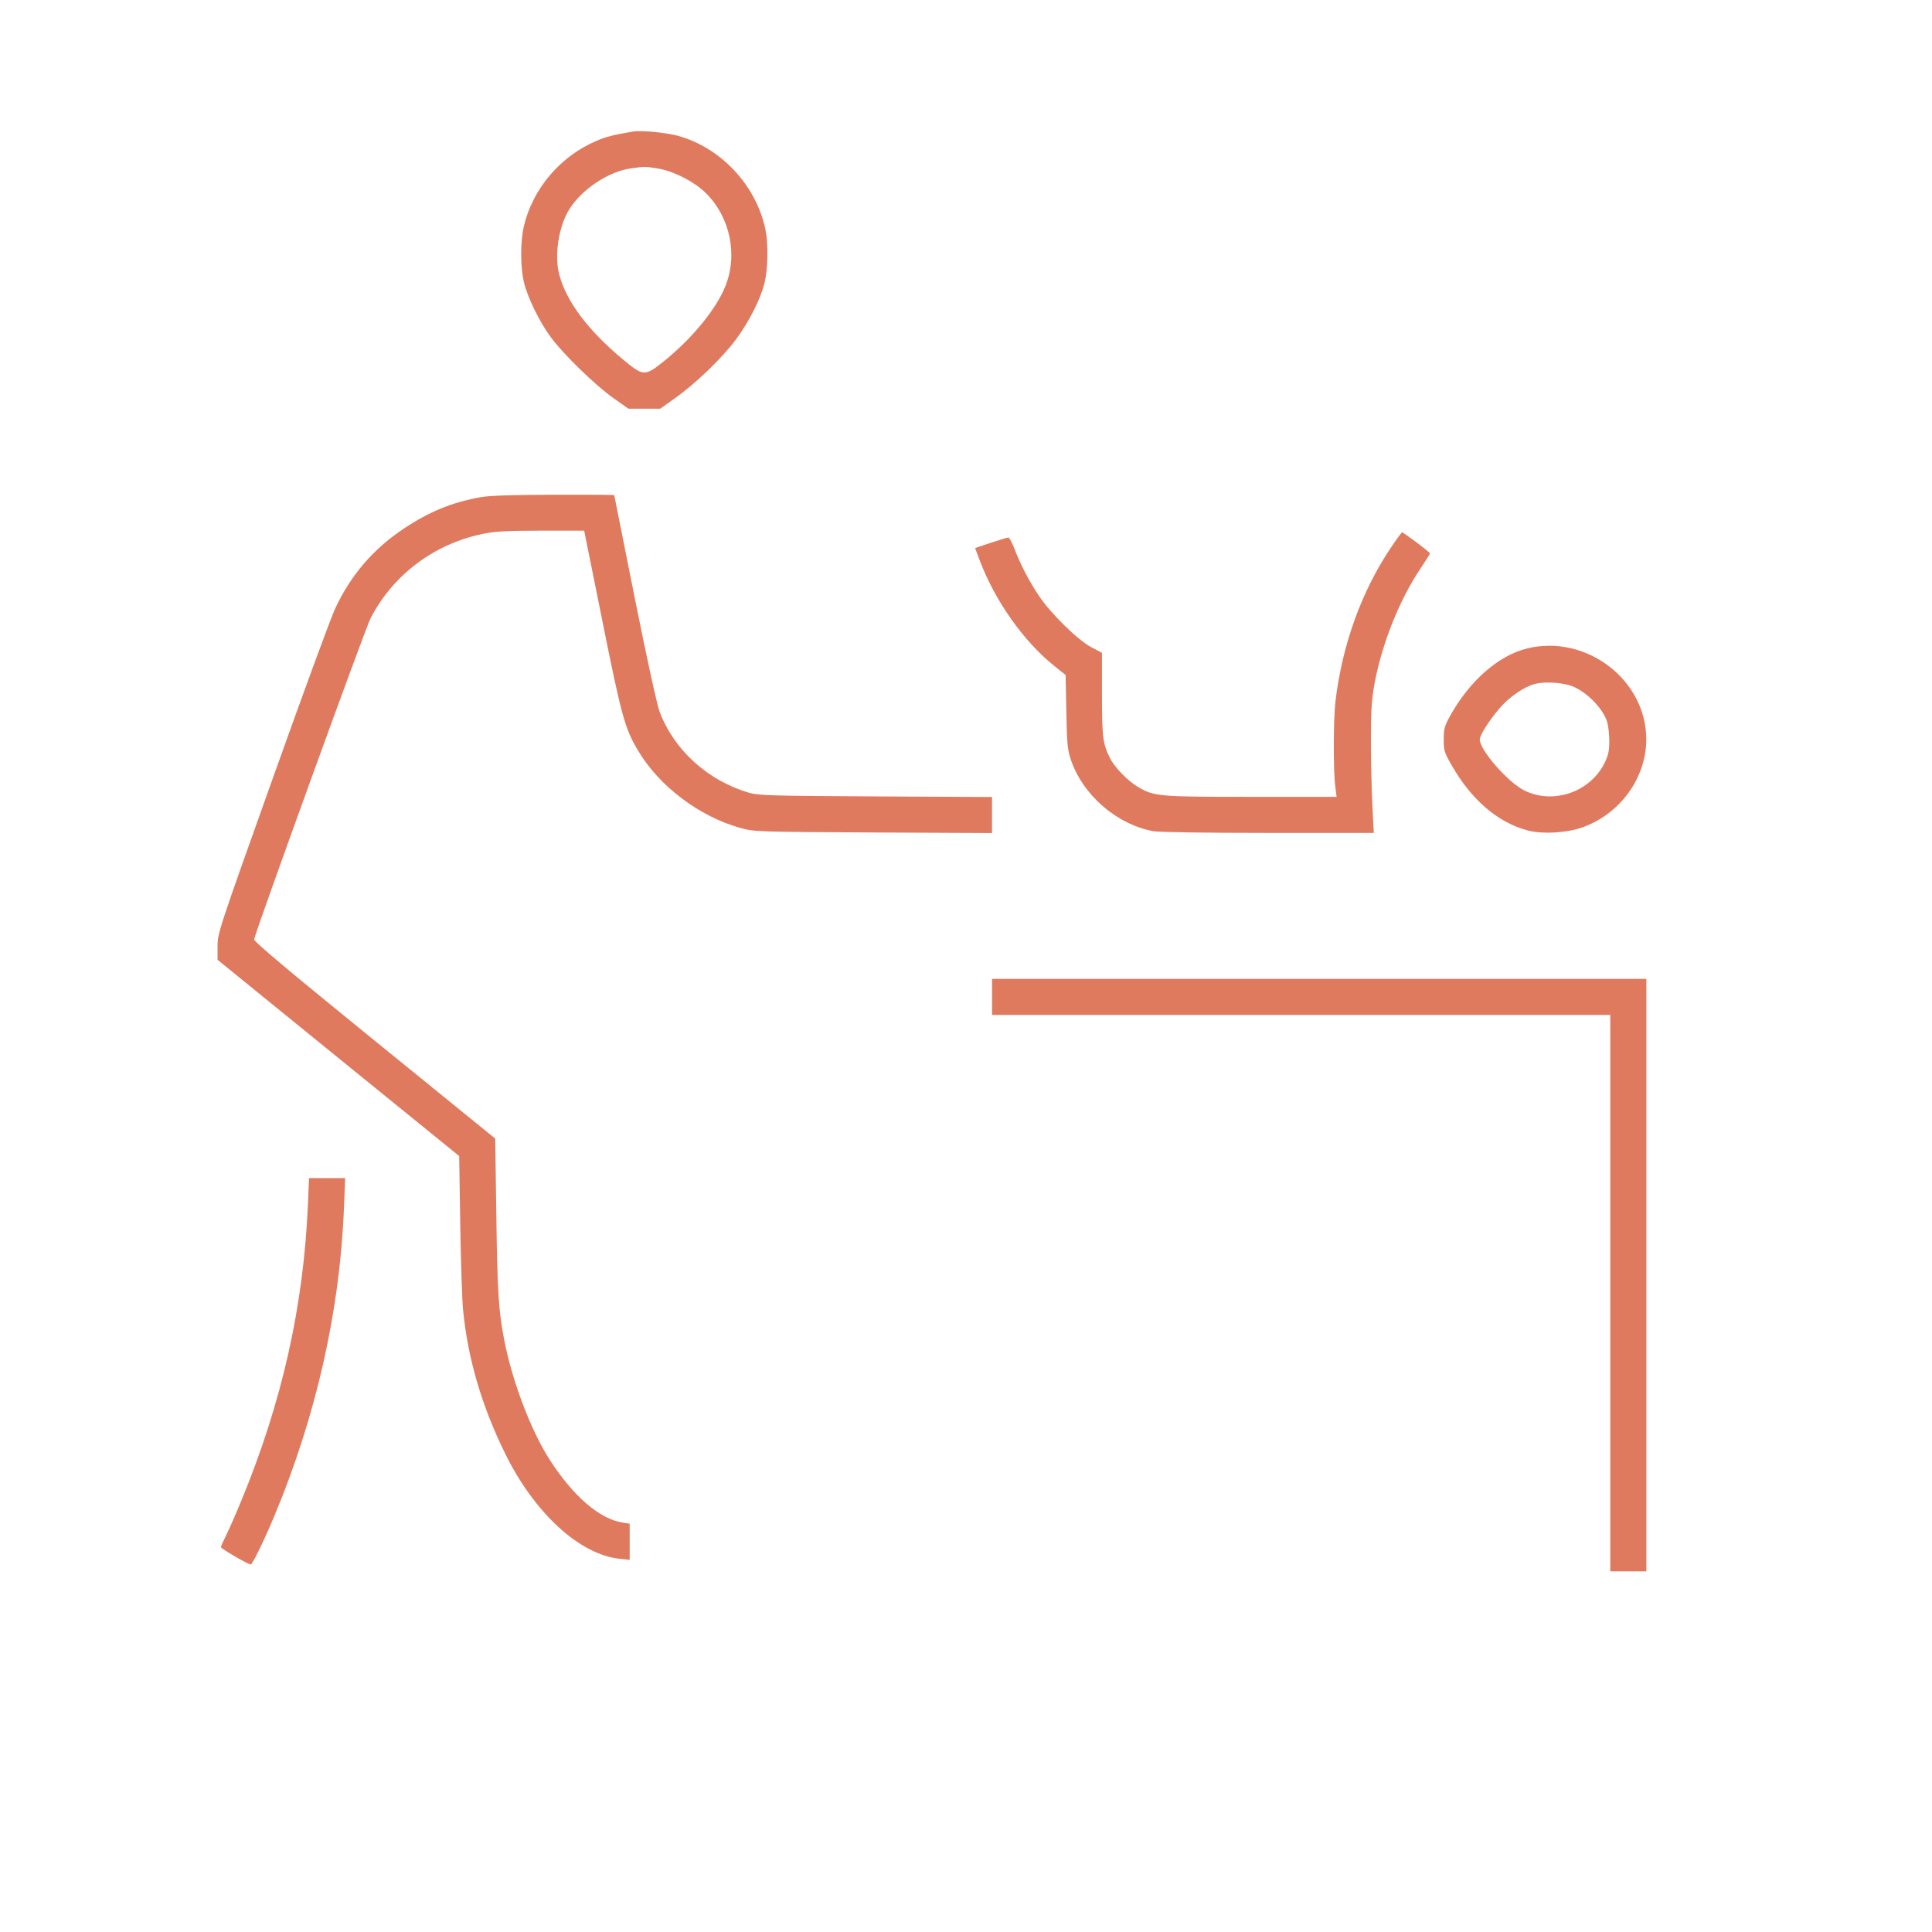
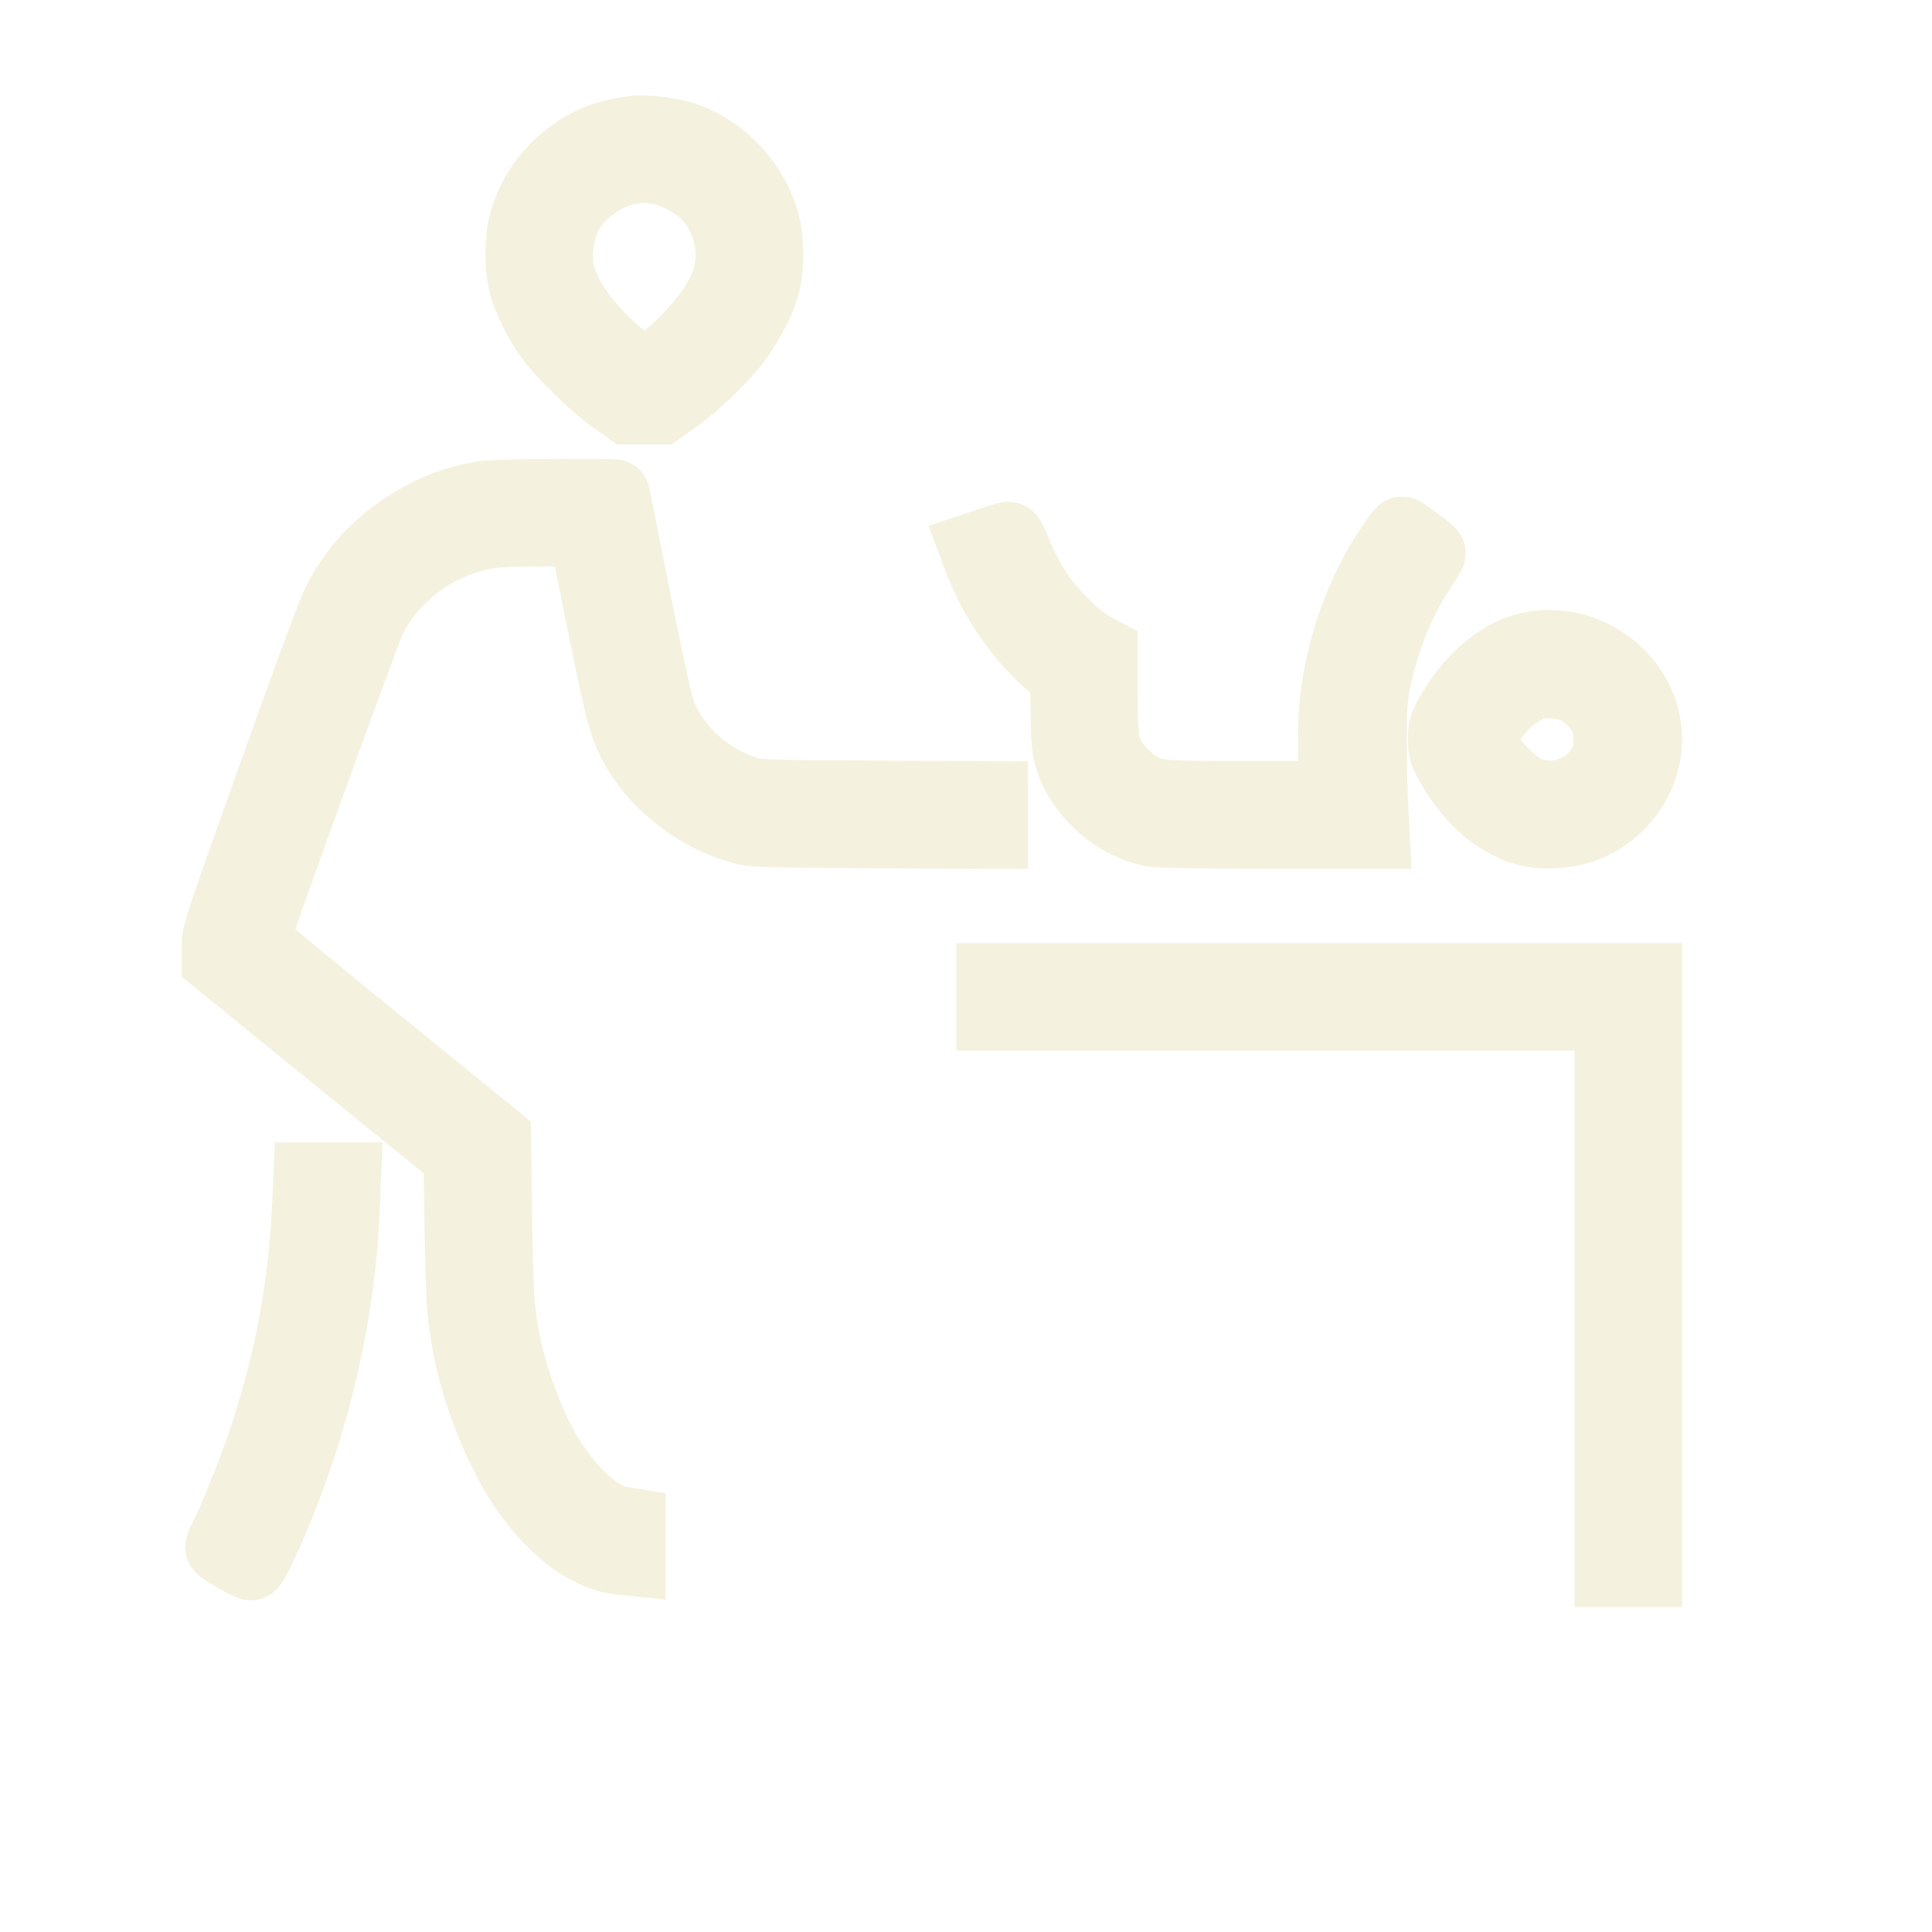
<svg xmlns="http://www.w3.org/2000/svg" viewBox="-1 0 27 27" version="1.1" style="background-color: #3d405b; border-radius: 50%" id="baby-changing-table-icon">
-   <path d="M7.848 1.838C7.573 1.885 7.48 1.908 7.344 1.965C6.835 2.178 6.445 2.634 6.321 3.162C6.271 3.378 6.271 3.737 6.323 3.948C6.375 4.163 6.541 4.502 6.7 4.716C6.873 4.951 7.319 5.384 7.57 5.562L7.782 5.712 8.004 5.712L8.226 5.712 8.437 5.562C8.719 5.362 9.086 5.009 9.277 4.755C9.466 4.503 9.633 4.174 9.686 3.948C9.733 3.748 9.738 3.403 9.697 3.207C9.568 2.591 9.078 2.066 8.478 1.899C8.311 1.853 7.961 1.819 7.848 1.838M7.812 2.354C7.503 2.399 7.136 2.642 6.96 2.919C6.807 3.16 6.743 3.57 6.817 3.842C6.917 4.216 7.219 4.617 7.702 5.02C7.992 5.261 8.01 5.262 8.271 5.054C8.665 4.738 9.005 4.326 9.135 4.005C9.314 3.565 9.206 3.039 8.867 2.701C8.707 2.54 8.406 2.387 8.184 2.353C8.011 2.326 8.013 2.326 7.812 2.354M5.718 6.948C5.315 7.021 5.002 7.149 4.645 7.386C4.216 7.672 3.905 8.033 3.685 8.502C3.627 8.624 3.234 9.695 2.81 10.883C2.051 13.01 2.04 13.044 2.04 13.227L2.04 13.413 3.728 14.785L5.417 16.156 5.432 17.108C5.44 17.632 5.458 18.173 5.472 18.312C5.539 18.989 5.731 19.644 6.057 20.309C6.466 21.143 7.099 21.726 7.659 21.784L7.8 21.799 7.8 21.546L7.8 21.294 7.699 21.278C7.379 21.227 7.013 20.912 6.686 20.406C6.422 19.998 6.161 19.311 6.047 18.729C5.968 18.323 5.951 18.057 5.936 16.962L5.921 15.912 4.231 14.539C3.044 13.575 2.544 13.155 2.551 13.128C2.606 12.918 4.108 8.775 4.179 8.64C4.495 8.031 5.066 7.602 5.748 7.461C5.925 7.425 6.073 7.417 6.564 7.416L7.164 7.416 7.419 8.682C7.686 10.01 7.732 10.177 7.914 10.485C8.209 10.985 8.771 11.411 9.348 11.571C9.536 11.624 9.57 11.625 11.202 11.634L12.864 11.642 12.864 11.39L12.864 11.138 11.238 11.13C9.768 11.122 9.598 11.117 9.468 11.079C8.891 10.909 8.42 10.482 8.218 9.946C8.182 9.851 8.036 9.182 7.87 8.354C7.713 7.569 7.584 6.924 7.584 6.919C7.584 6.915 7.203 6.913 6.738 6.914C6.151 6.916 5.839 6.926 5.718 6.948M18.432 7.662C18.024 8.273 17.758 9.013 17.663 9.803C17.634 10.05 17.632 10.765 17.66 10.986L17.679 11.136 16.489 11.136C15.192 11.136 15.13 11.131 14.904 10.998C14.767 10.918 14.581 10.728 14.517 10.603C14.411 10.395 14.401 10.311 14.4 9.703L14.4 9.123 14.25 9.044C14.062 8.945 13.688 8.578 13.52 8.328C13.384 8.127 13.26 7.887 13.174 7.662C13.142 7.58 13.105 7.512 13.092 7.512C13.079 7.512 12.969 7.545 12.848 7.585L12.627 7.659 12.687 7.819C12.902 8.394 13.305 8.965 13.739 9.311L13.892 9.433 13.902 9.942C13.91 10.384 13.918 10.473 13.963 10.61C14.127 11.106 14.602 11.52 15.117 11.616C15.195 11.63 15.836 11.64 16.723 11.64L18.199 11.64 18.179 11.25C18.168 11.036 18.159 10.628 18.159 10.344C18.159 9.912 18.168 9.781 18.212 9.54C18.315 8.991 18.559 8.381 18.85 7.948C18.924 7.839 18.984 7.742 18.983 7.732C18.982 7.715 18.616 7.44 18.593 7.44C18.587 7.44 18.514 7.54 18.432 7.662M20.346 9.061C19.94 9.16 19.535 9.516 19.26 10.014C19.187 10.148 19.176 10.189 19.176 10.335C19.176 10.488 19.185 10.516 19.283 10.688C19.563 11.18 19.937 11.5 20.359 11.608C20.556 11.658 20.884 11.641 21.096 11.569C21.632 11.388 22.007 10.879 22.007 10.332C22.007 9.502 21.17 8.862 20.346 9.061M20.441 9.561C20.292 9.603 20.087 9.745 19.957 9.898C19.809 10.072 19.68 10.274 19.68 10.334C19.68 10.484 20.078 10.938 20.307 11.049C20.712 11.246 21.225 11.068 21.425 10.661C21.477 10.553 21.49 10.494 21.49 10.357C21.49 10.264 21.477 10.145 21.461 10.092C21.401 9.89 21.141 9.636 20.932 9.576C20.782 9.533 20.563 9.526 20.441 9.561M12.864 13.932L12.864 14.184 17.184 14.184L21.504 14.184 21.504 18.072L21.504 21.96 21.756 21.96L22.008 21.96 22.008 17.82L22.008 13.68 17.436 13.68L12.864 13.68 12.864 13.932M3.303 16.837C3.242 18.257 2.94 19.6 2.372 20.973C2.294 21.163 2.198 21.381 2.159 21.459C2.12 21.536 2.088 21.609 2.088 21.622C2.088 21.643 2.468 21.864 2.504 21.864C2.527 21.864 2.693 21.525 2.831 21.194C3.418 19.79 3.751 18.318 3.807 16.878L3.824 16.464 3.571 16.464L3.319 16.464 3.303 16.837" stroke="none" fill="#e07a5f" fill-rule="evenodd" />
+   <path d="M7.848 1.838C7.573 1.885 7.48 1.908 7.344 1.965C6.835 2.178 6.445 2.634 6.321 3.162C6.271 3.378 6.271 3.737 6.323 3.948C6.375 4.163 6.541 4.502 6.7 4.716C6.873 4.951 7.319 5.384 7.57 5.562L7.782 5.712 8.004 5.712L8.226 5.712 8.437 5.562C8.719 5.362 9.086 5.009 9.277 4.755C9.466 4.503 9.633 4.174 9.686 3.948C9.733 3.748 9.738 3.403 9.697 3.207C9.568 2.591 9.078 2.066 8.478 1.899C8.311 1.853 7.961 1.819 7.848 1.838M7.812 2.354C7.503 2.399 7.136 2.642 6.96 2.919C6.807 3.16 6.743 3.57 6.817 3.842C6.917 4.216 7.219 4.617 7.702 5.02C7.992 5.261 8.01 5.262 8.271 5.054C8.665 4.738 9.005 4.326 9.135 4.005C9.314 3.565 9.206 3.039 8.867 2.701C8.707 2.54 8.406 2.387 8.184 2.353C8.011 2.326 8.013 2.326 7.812 2.354M5.718 6.948C5.315 7.021 5.002 7.149 4.645 7.386C4.216 7.672 3.905 8.033 3.685 8.502C3.627 8.624 3.234 9.695 2.81 10.883C2.051 13.01 2.04 13.044 2.04 13.227L2.04 13.413 3.728 14.785L5.417 16.156 5.432 17.108C5.44 17.632 5.458 18.173 5.472 18.312C5.539 18.989 5.731 19.644 6.057 20.309C6.466 21.143 7.099 21.726 7.659 21.784L7.8 21.799 7.8 21.546L7.8 21.294 7.699 21.278C7.379 21.227 7.013 20.912 6.686 20.406C6.422 19.998 6.161 19.311 6.047 18.729C5.968 18.323 5.951 18.057 5.936 16.962L5.921 15.912 4.231 14.539C3.044 13.575 2.544 13.155 2.551 13.128C2.606 12.918 4.108 8.775 4.179 8.64C4.495 8.031 5.066 7.602 5.748 7.461C5.925 7.425 6.073 7.417 6.564 7.416L7.164 7.416 7.419 8.682C7.686 10.01 7.732 10.177 7.914 10.485C8.209 10.985 8.771 11.411 9.348 11.571C9.536 11.624 9.57 11.625 11.202 11.634L12.864 11.642 12.864 11.39L12.864 11.138 11.238 11.13C9.768 11.122 9.598 11.117 9.468 11.079C8.891 10.909 8.42 10.482 8.218 9.946C8.182 9.851 8.036 9.182 7.87 8.354C7.713 7.569 7.584 6.924 7.584 6.919C7.584 6.915 7.203 6.913 6.738 6.914C6.151 6.916 5.839 6.926 5.718 6.948M18.432 7.662C18.024 8.273 17.758 9.013 17.663 9.803C17.634 10.05 17.632 10.765 17.66 10.986L17.679 11.136 16.489 11.136C15.192 11.136 15.13 11.131 14.904 10.998C14.767 10.918 14.581 10.728 14.517 10.603C14.411 10.395 14.401 10.311 14.4 9.703L14.4 9.123 14.25 9.044C14.062 8.945 13.688 8.578 13.52 8.328C13.384 8.127 13.26 7.887 13.174 7.662C13.142 7.58 13.105 7.512 13.092 7.512C13.079 7.512 12.969 7.545 12.848 7.585L12.627 7.659 12.687 7.819C12.902 8.394 13.305 8.965 13.739 9.311L13.892 9.433 13.902 9.942C13.91 10.384 13.918 10.473 13.963 10.61C14.127 11.106 14.602 11.52 15.117 11.616C15.195 11.63 15.836 11.64 16.723 11.64L18.199 11.64 18.179 11.25C18.168 11.036 18.159 10.628 18.159 10.344C18.159 9.912 18.168 9.781 18.212 9.54C18.315 8.991 18.559 8.381 18.85 7.948C18.924 7.839 18.984 7.742 18.983 7.732C18.982 7.715 18.616 7.44 18.593 7.44C18.587 7.44 18.514 7.54 18.432 7.662M20.346 9.061C19.94 9.16 19.535 9.516 19.26 10.014C19.187 10.148 19.176 10.189 19.176 10.335C19.176 10.488 19.185 10.516 19.283 10.688C19.563 11.18 19.937 11.5 20.359 11.608C20.556 11.658 20.884 11.641 21.096 11.569C21.632 11.388 22.007 10.879 22.007 10.332C22.007 9.502 21.17 8.862 20.346 9.061M20.441 9.561C20.292 9.603 20.087 9.745 19.957 9.898C19.809 10.072 19.68 10.274 19.68 10.334C19.68 10.484 20.078 10.938 20.307 11.049C20.712 11.246 21.225 11.068 21.425 10.661C21.477 10.553 21.49 10.494 21.49 10.357C21.49 10.264 21.477 10.145 21.461 10.092C21.401 9.89 21.141 9.636 20.932 9.576C20.782 9.533 20.563 9.526 20.441 9.561M12.864 13.932L12.864 14.184 17.184 14.184L21.504 14.184 21.504 18.072L21.504 21.96 21.756 21.96L22.008 21.96 22.008 17.82L22.008 13.68 17.436 13.68L12.864 13.68 12.864 13.932M3.303 16.837C3.242 18.257 2.94 19.6 2.372 20.973C2.294 21.163 2.198 21.381 2.159 21.459C2.12 21.536 2.088 21.609 2.088 21.622C2.088 21.643 2.468 21.864 2.504 21.864C2.527 21.864 2.693 21.525 2.831 21.194C3.418 19.79 3.751 18.318 3.807 16.878L3.824 16.464 3.571 16.464L3.319 16.464 3.303 16.837" stroke="#f4f1de" stroke-width="1" fill="#e07a5f" fill-rule="evenodd" />
</svg>
